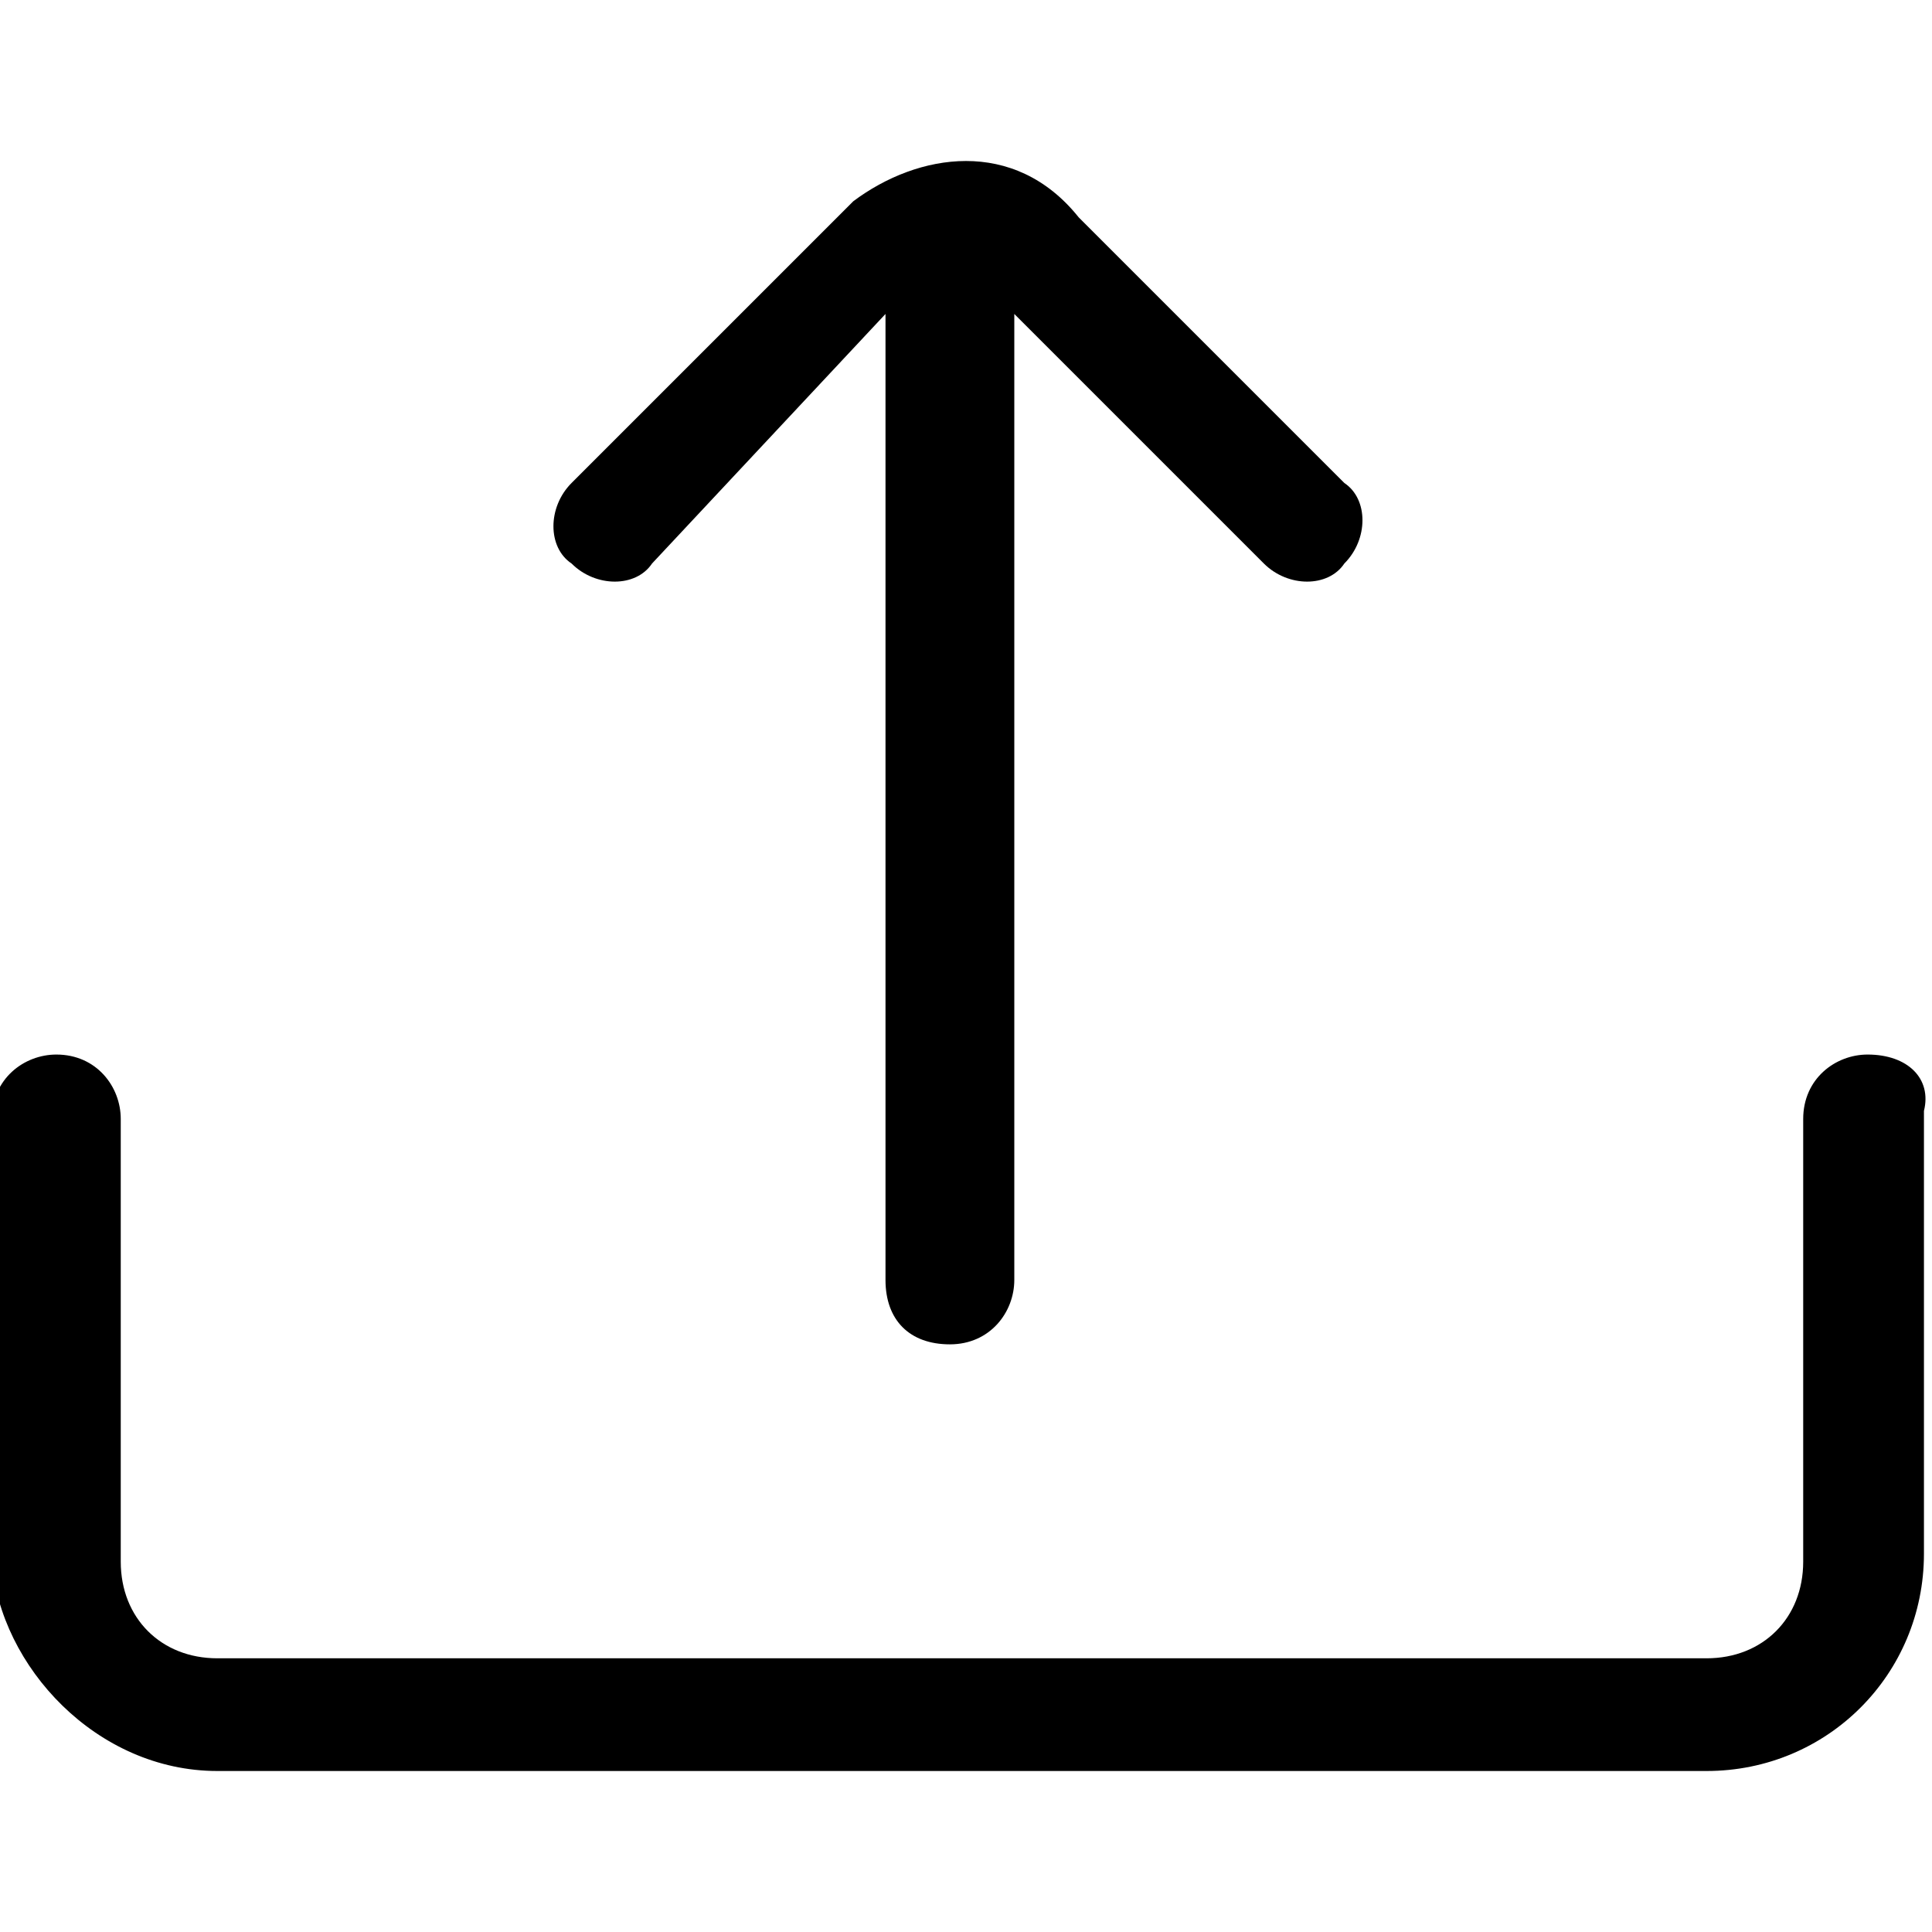
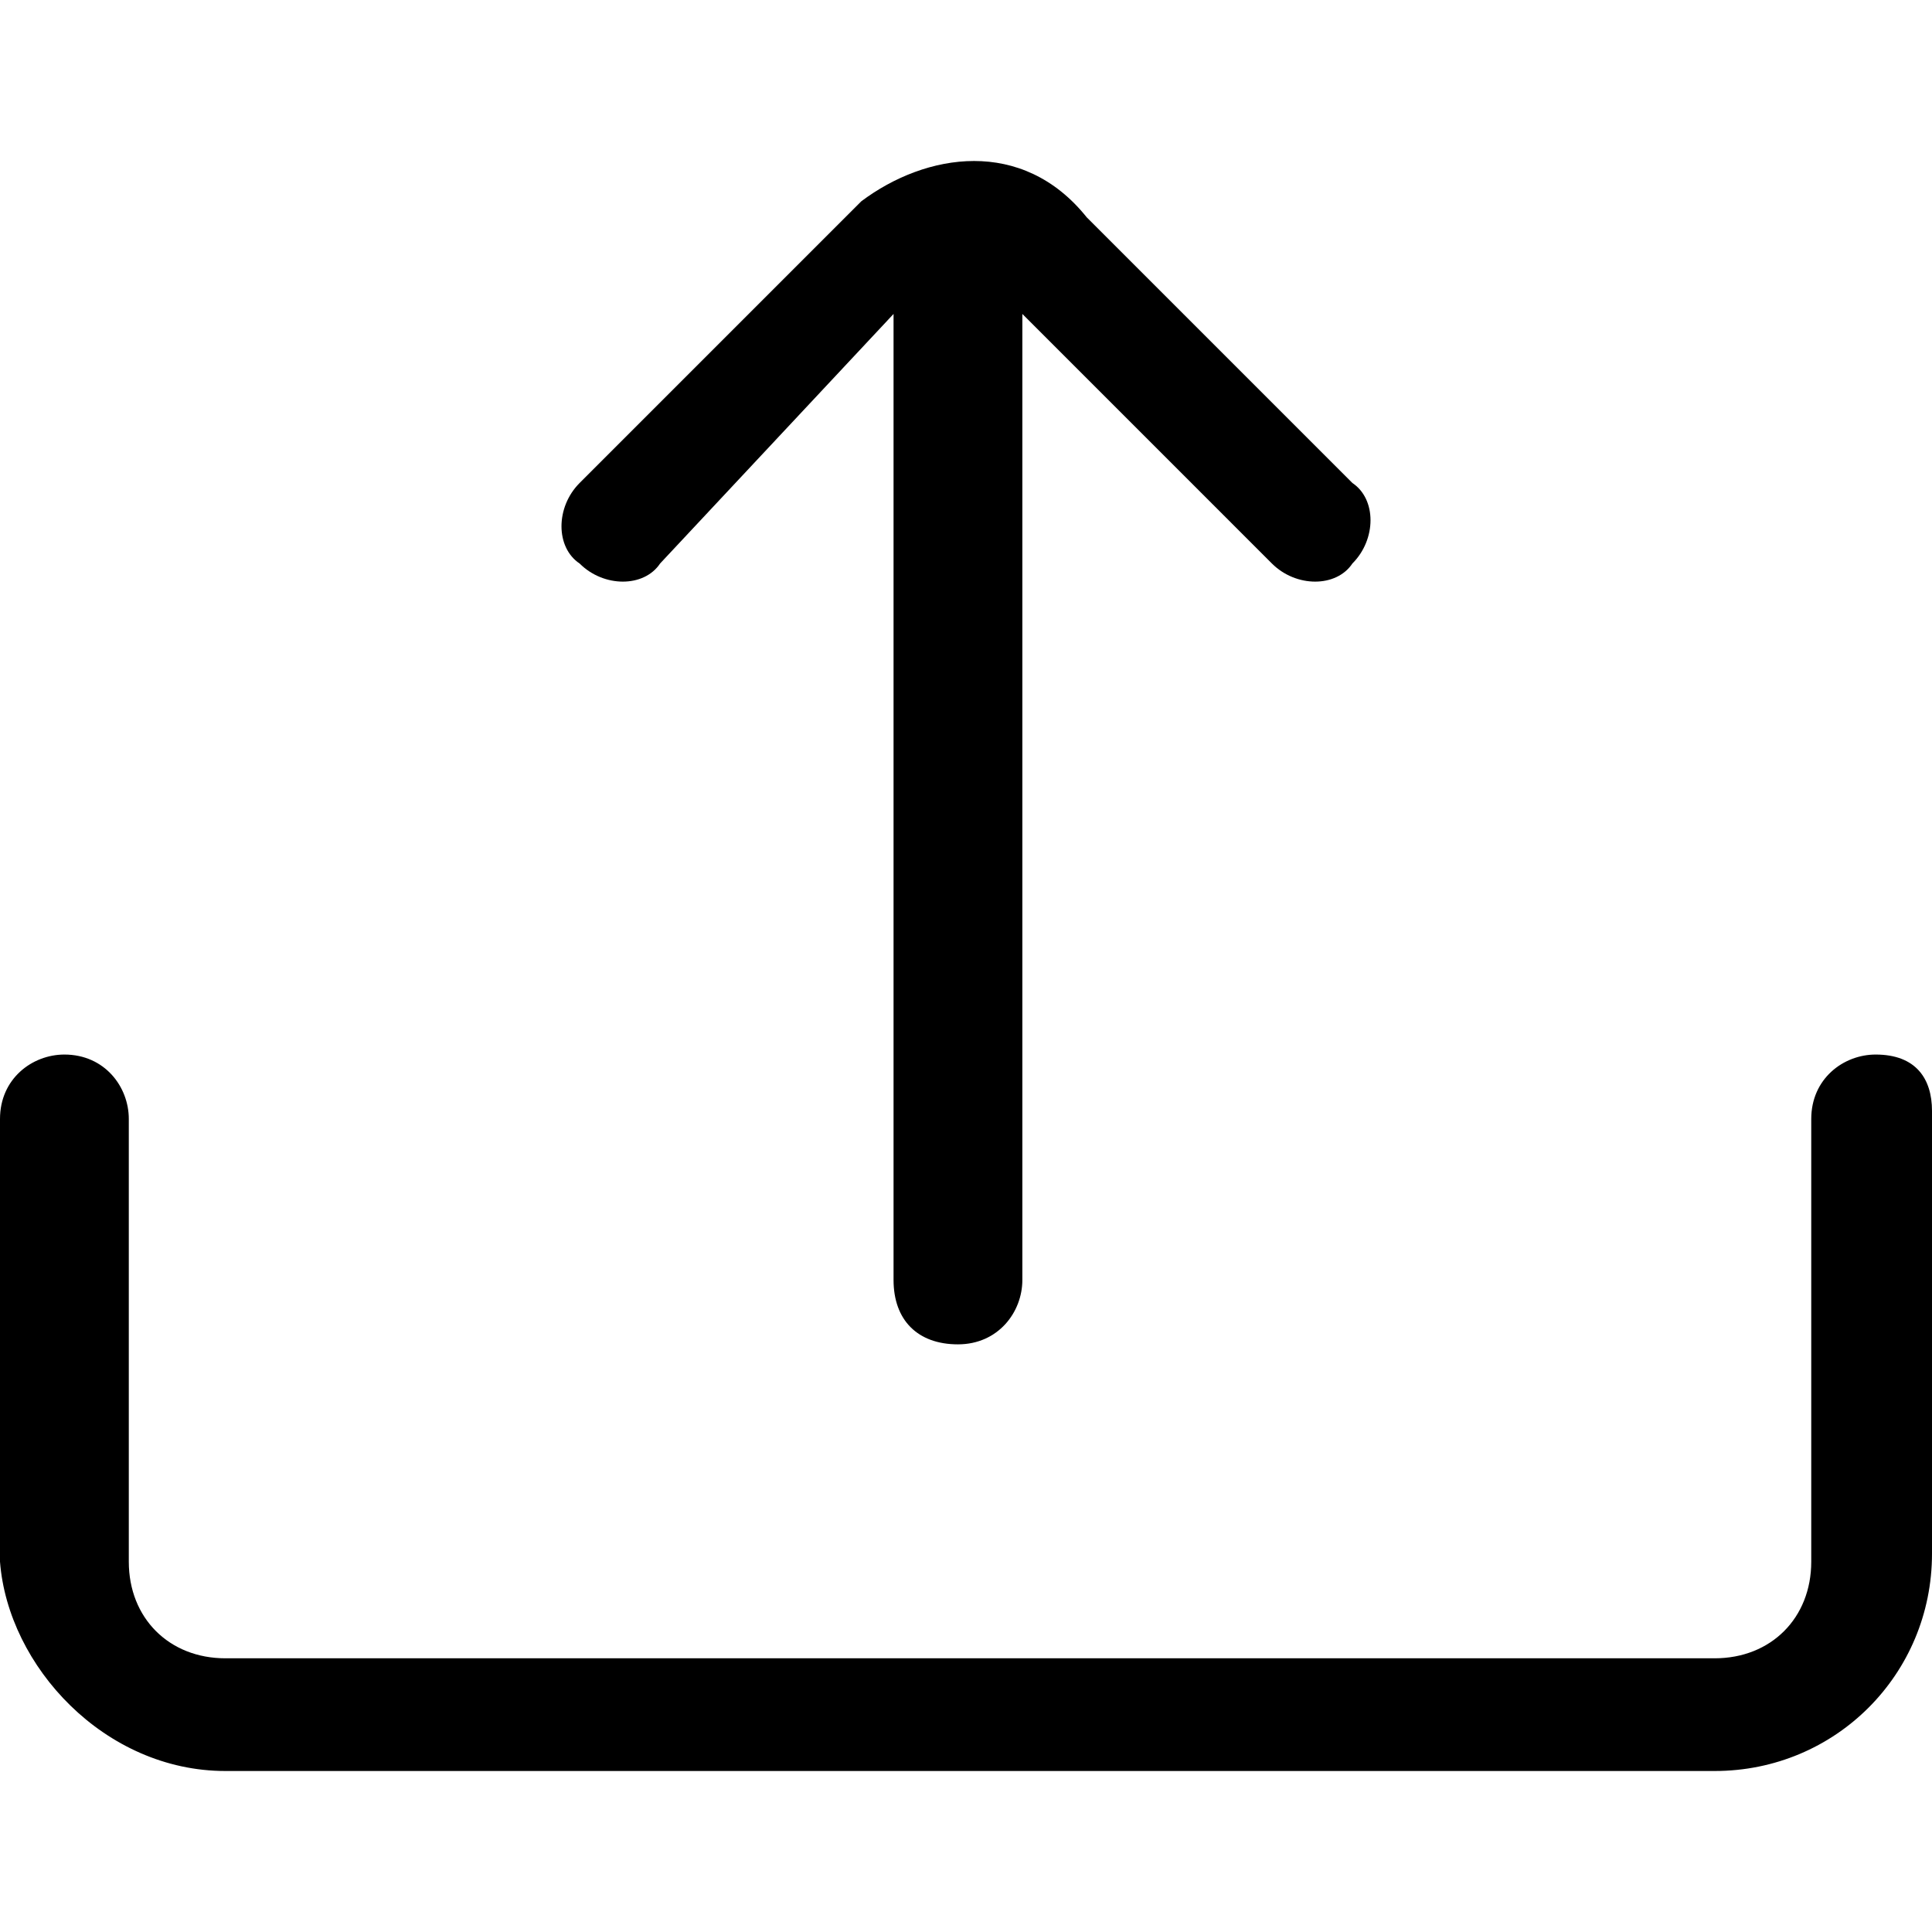
<svg xmlns="http://www.w3.org/2000/svg" version="1.1" id="Layer_1" x="0px" y="0px" viewBox="0 0 24 24" style="enable-background:new 0 0 24 24;" xml:space="preserve">
-   <path d="M7.1,7c-0.3-0.2-0.3-0.7,0-1l3.5-3.5C11,2.2,11.5,2,12,2s1,0.2,1.4,0.7L16.7,6c0.3,0.2,0.3,0.7,0,1c-0.2,0.3-0.7,0.3-1,0  l-3.1-3.1v12c0,0.4-0.3,0.8-0.8,0.8s-0.8-0.3-0.8-0.8v-12L8.1,7C7.9,7.3,7.4,7.3,7.1,7z M23.2,13.1c-0.4,0-0.8,0.3-0.8,0.8v5.5  c0,0.7-0.5,1.2-1.2,1.2H2.7c-0.7,0-1.2-0.5-1.2-1.2v-5.5c0-0.4-0.3-0.8-0.8-0.8c-0.4,0-0.8,0.3-0.8,0.8v5.5C0,20.7,1.2,22,2.7,22  h18.5c1.5,0,2.7-1.2,2.7-2.7v-5.5C24,13.4,23.7,13.1,23.2,13.1z" />
+   <path d="M7.2,7c-0.3-0.2-0.3-0.7,0-1l3.5-3.5C11.1,2.2,11.6,2,12.1,2c0.5,0,1,0.2,1.4,0.7L16.8,6c0.3,0.2,0.3,0.7,0,1  c-0.2,0.3-0.7,0.3-1,0l-3.1-3.1l0,12c0,0.4-0.3,0.8-0.8,0.8s-0.8-0.3-0.8-0.8l0-12L8.2,7C8,7.3,7.5,7.3,7.2,7z M23.3,13.1  c-0.4,0-0.8,0.3-0.8,0.8v5.5c0,0.7-0.5,1.2-1.2,1.2H2.8c-0.7,0-1.2-0.5-1.2-1.2v-5.5c0-0.4-0.3-0.8-0.8-0.8c-0.4,0-0.8,0.3-0.8,0.8  v5.5C0.1,20.7,1.3,22,2.8,22h18.5c1.5,0,2.7-1.2,2.7-2.7v-5.5C24,13.4,23.8,13.1,23.3,13.1z" />
</svg>
